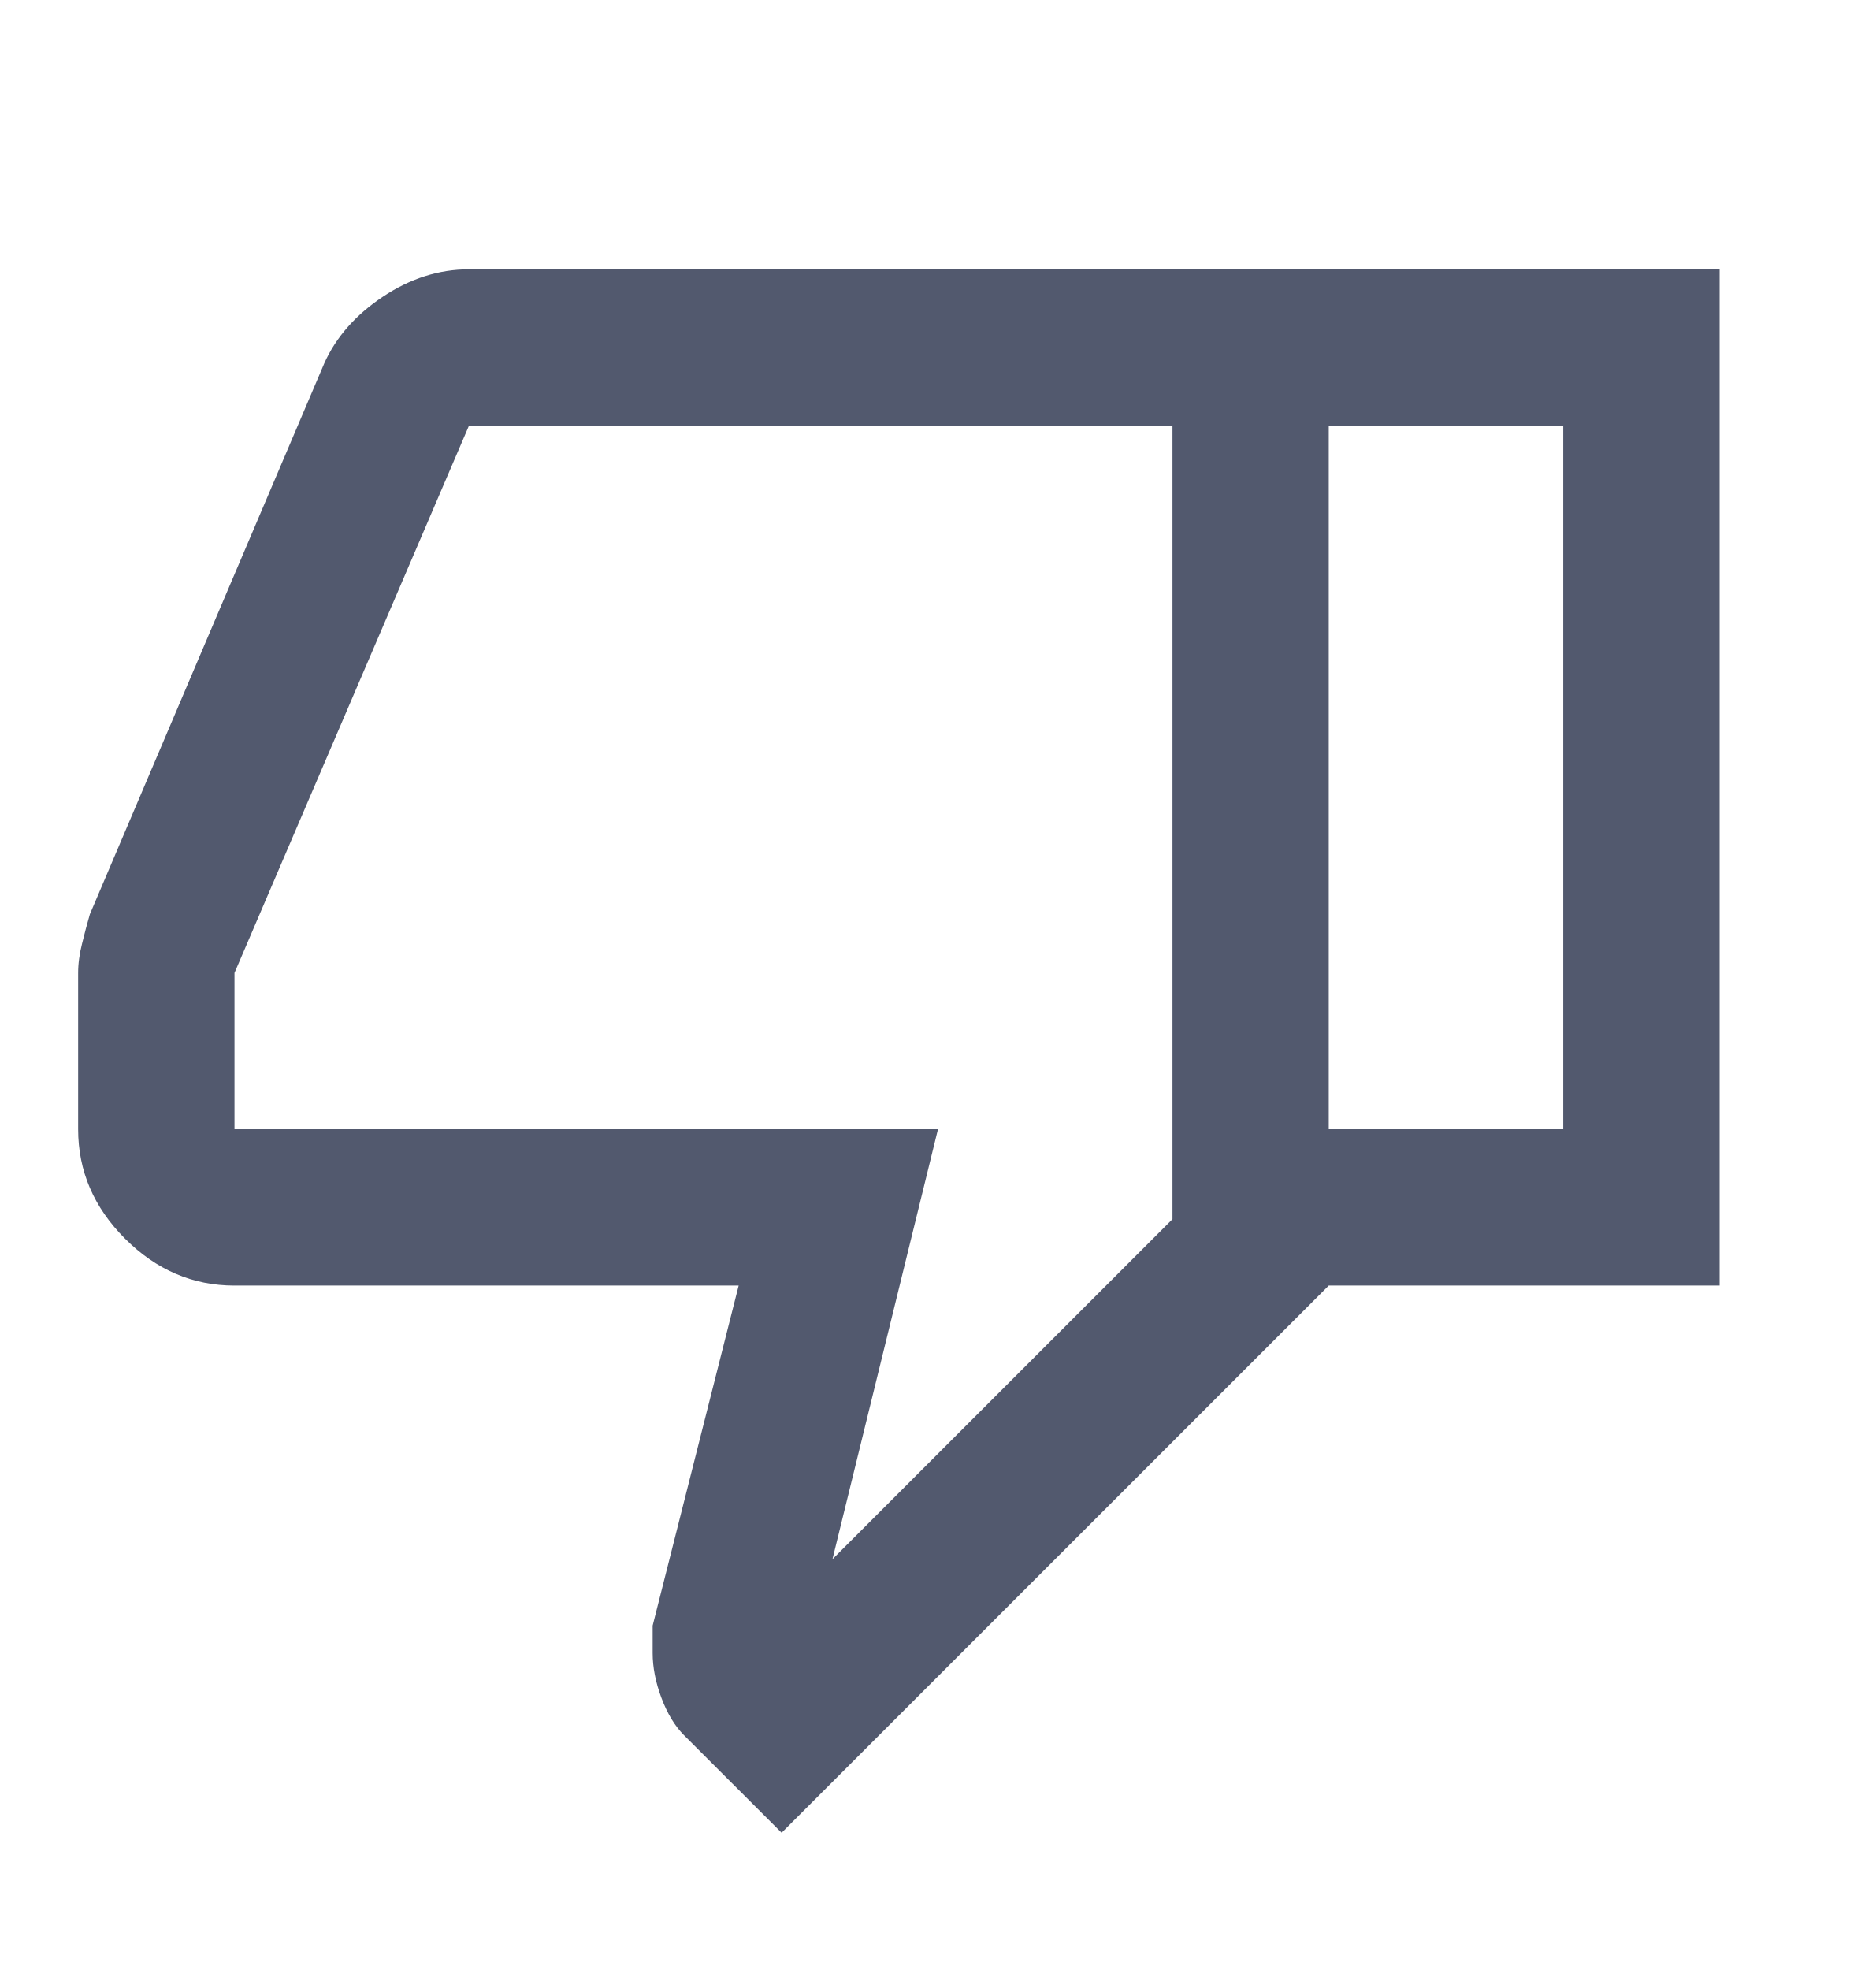
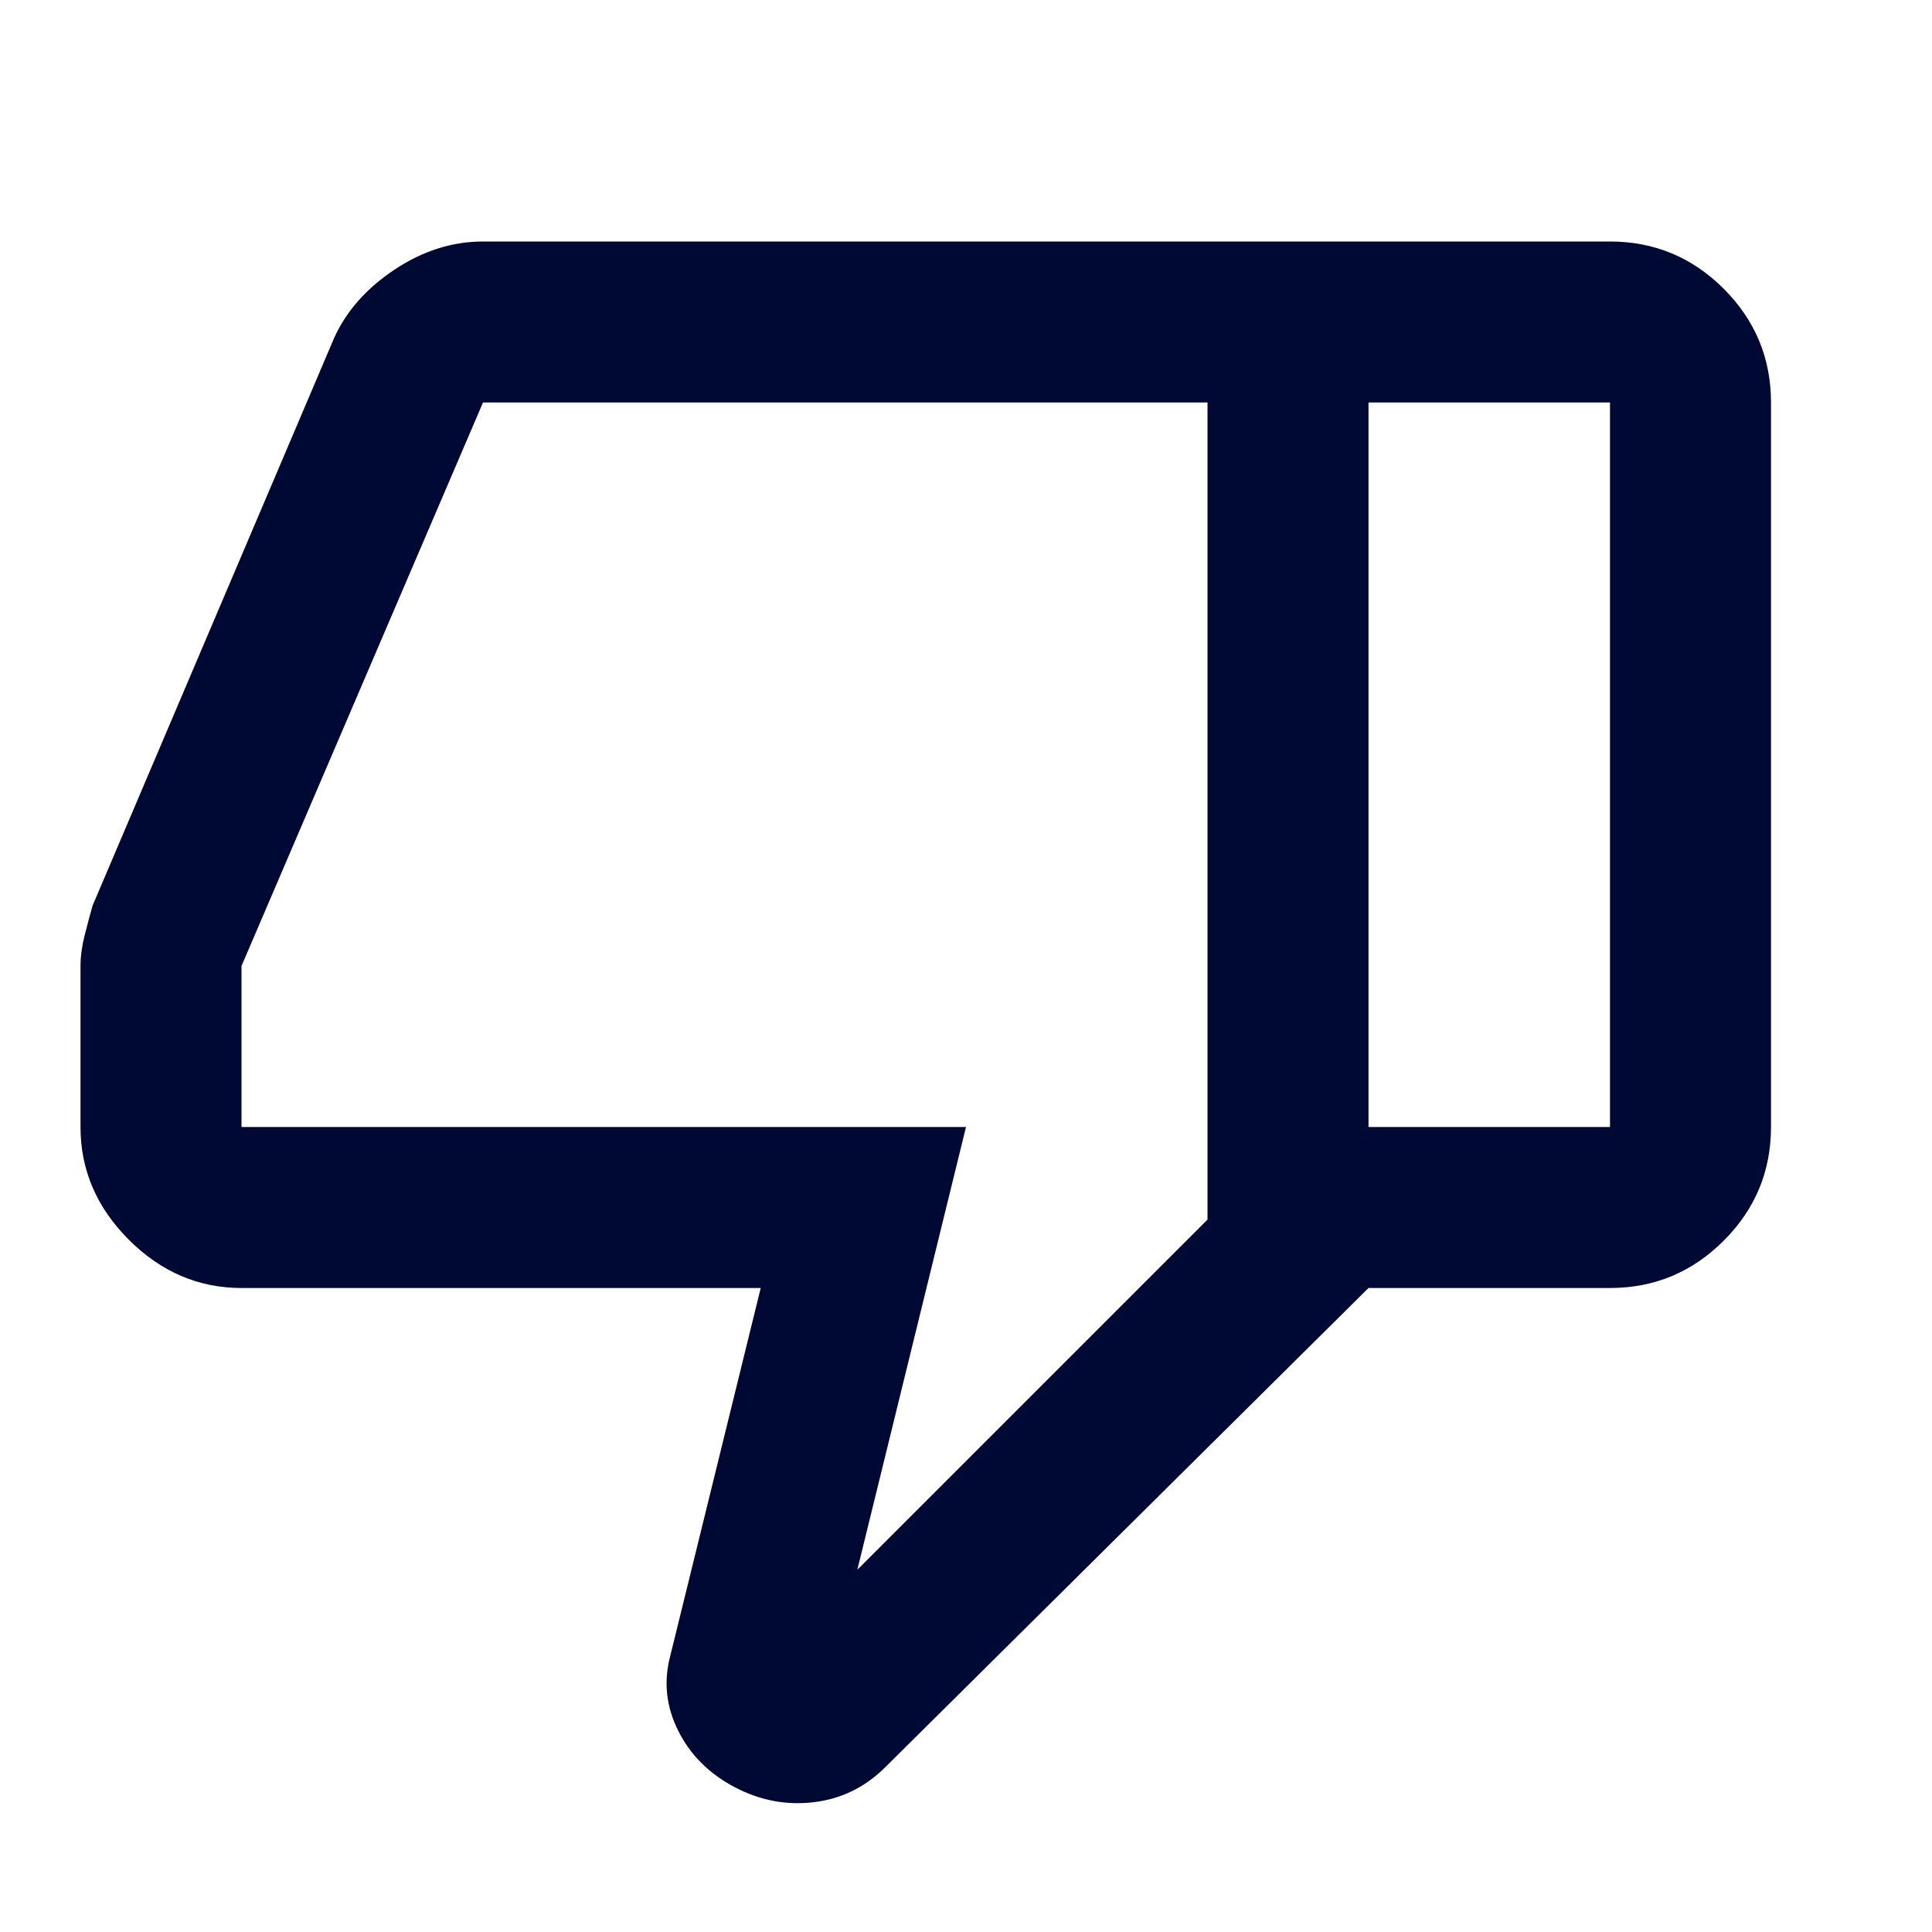
- <svg xmlns="http://www.w3.org/2000/svg" width="20" height="21" viewBox="0 0 20 21" fill="none">
-   <path d="M5 2.871H14.166V13.704L8.333 19.537L7.291 18.496C7.194 18.398 7.114 18.266 7.052 18.1C6.989 17.933 6.958 17.773 6.958 17.621V17.329L7.875 13.704H2.5C2.055 13.704 1.666 13.537 1.333 13.204C1 12.871 0.833 12.482 0.833 12.037V10.371C0.833 10.273 0.847 10.169 0.875 10.058C0.902 9.947 0.93 9.843 0.958 9.746L3.458 3.871C3.583 3.593 3.791 3.357 4.083 3.162C4.375 2.968 4.68 2.871 5 2.871ZM12.5 4.537H5L2.5 10.371V12.037H10L8.875 16.621L12.5 12.996V4.537ZM14.166 13.704V12.037H16.666V4.537H14.166V2.871H18.333V13.704H14.166Z" fill="#52596E" />
+ <svg xmlns="http://www.w3.org/2000/svg" width="24" height="24" viewBox="0 0 24 24" fill="none">
+   <path d="M3 16C2.467 16 2 15.8 1.6 15.4C1.2 15 1 14.533 1 14V12C1 11.883 1.017 11.758 1.05 11.625C1.083 11.492 1.117 11.367 1.15 11.25L4.15 4.2C4.3 3.867 4.55 3.583 4.9 3.35C5.25 3.117 5.617 3 6 3H17V16L11 21.95C10.75 22.2 10.454 22.346 10.113 22.387C9.771 22.429 9.442 22.367 9.125 22.2C8.808 22.033 8.575 21.8 8.425 21.5C8.275 21.2 8.242 20.892 8.325 20.575L9.45 16H3ZM15 15.15V5H6L3 12V14H12L10.65 19.5L15 15.15ZM20 3C20.55 3 21.021 3.196 21.413 3.587C21.804 3.979 22 4.45 22 5V14C22 14.55 21.804 15.021 21.413 15.412C21.021 15.804 20.55 16 20 16H17V14H20V5H17V3H20Z" fill="#000933" />
</svg>
